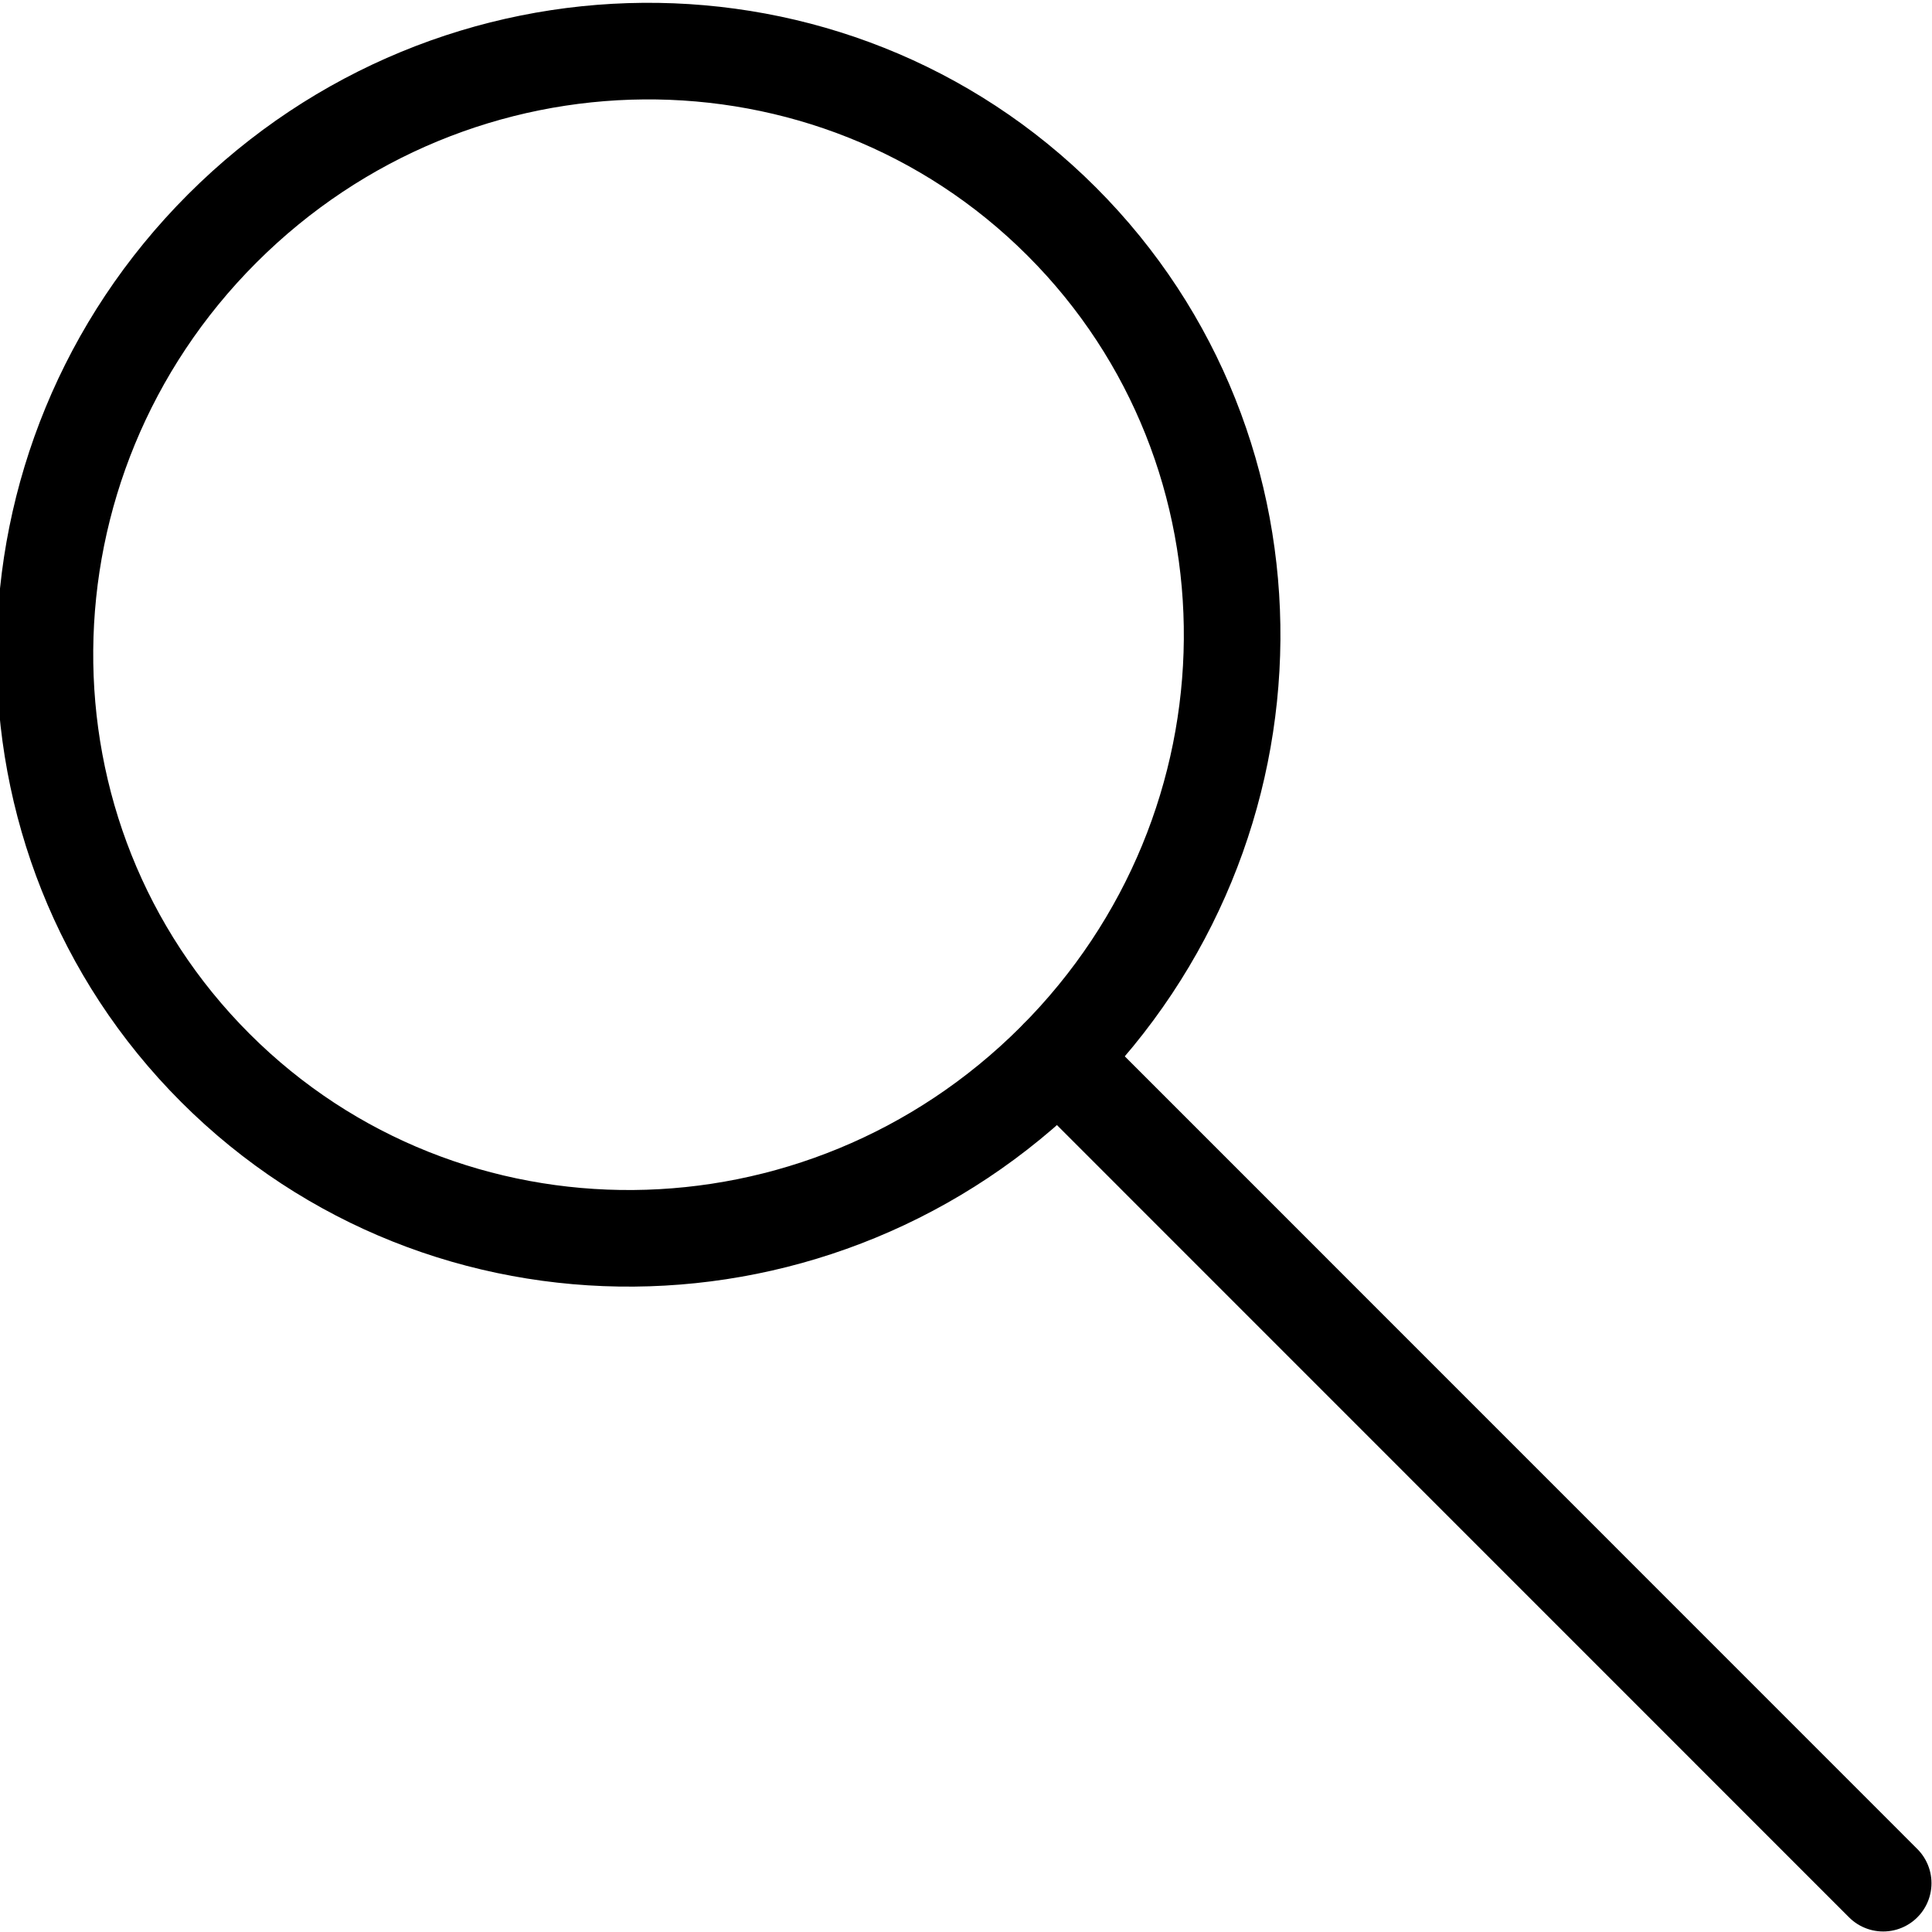
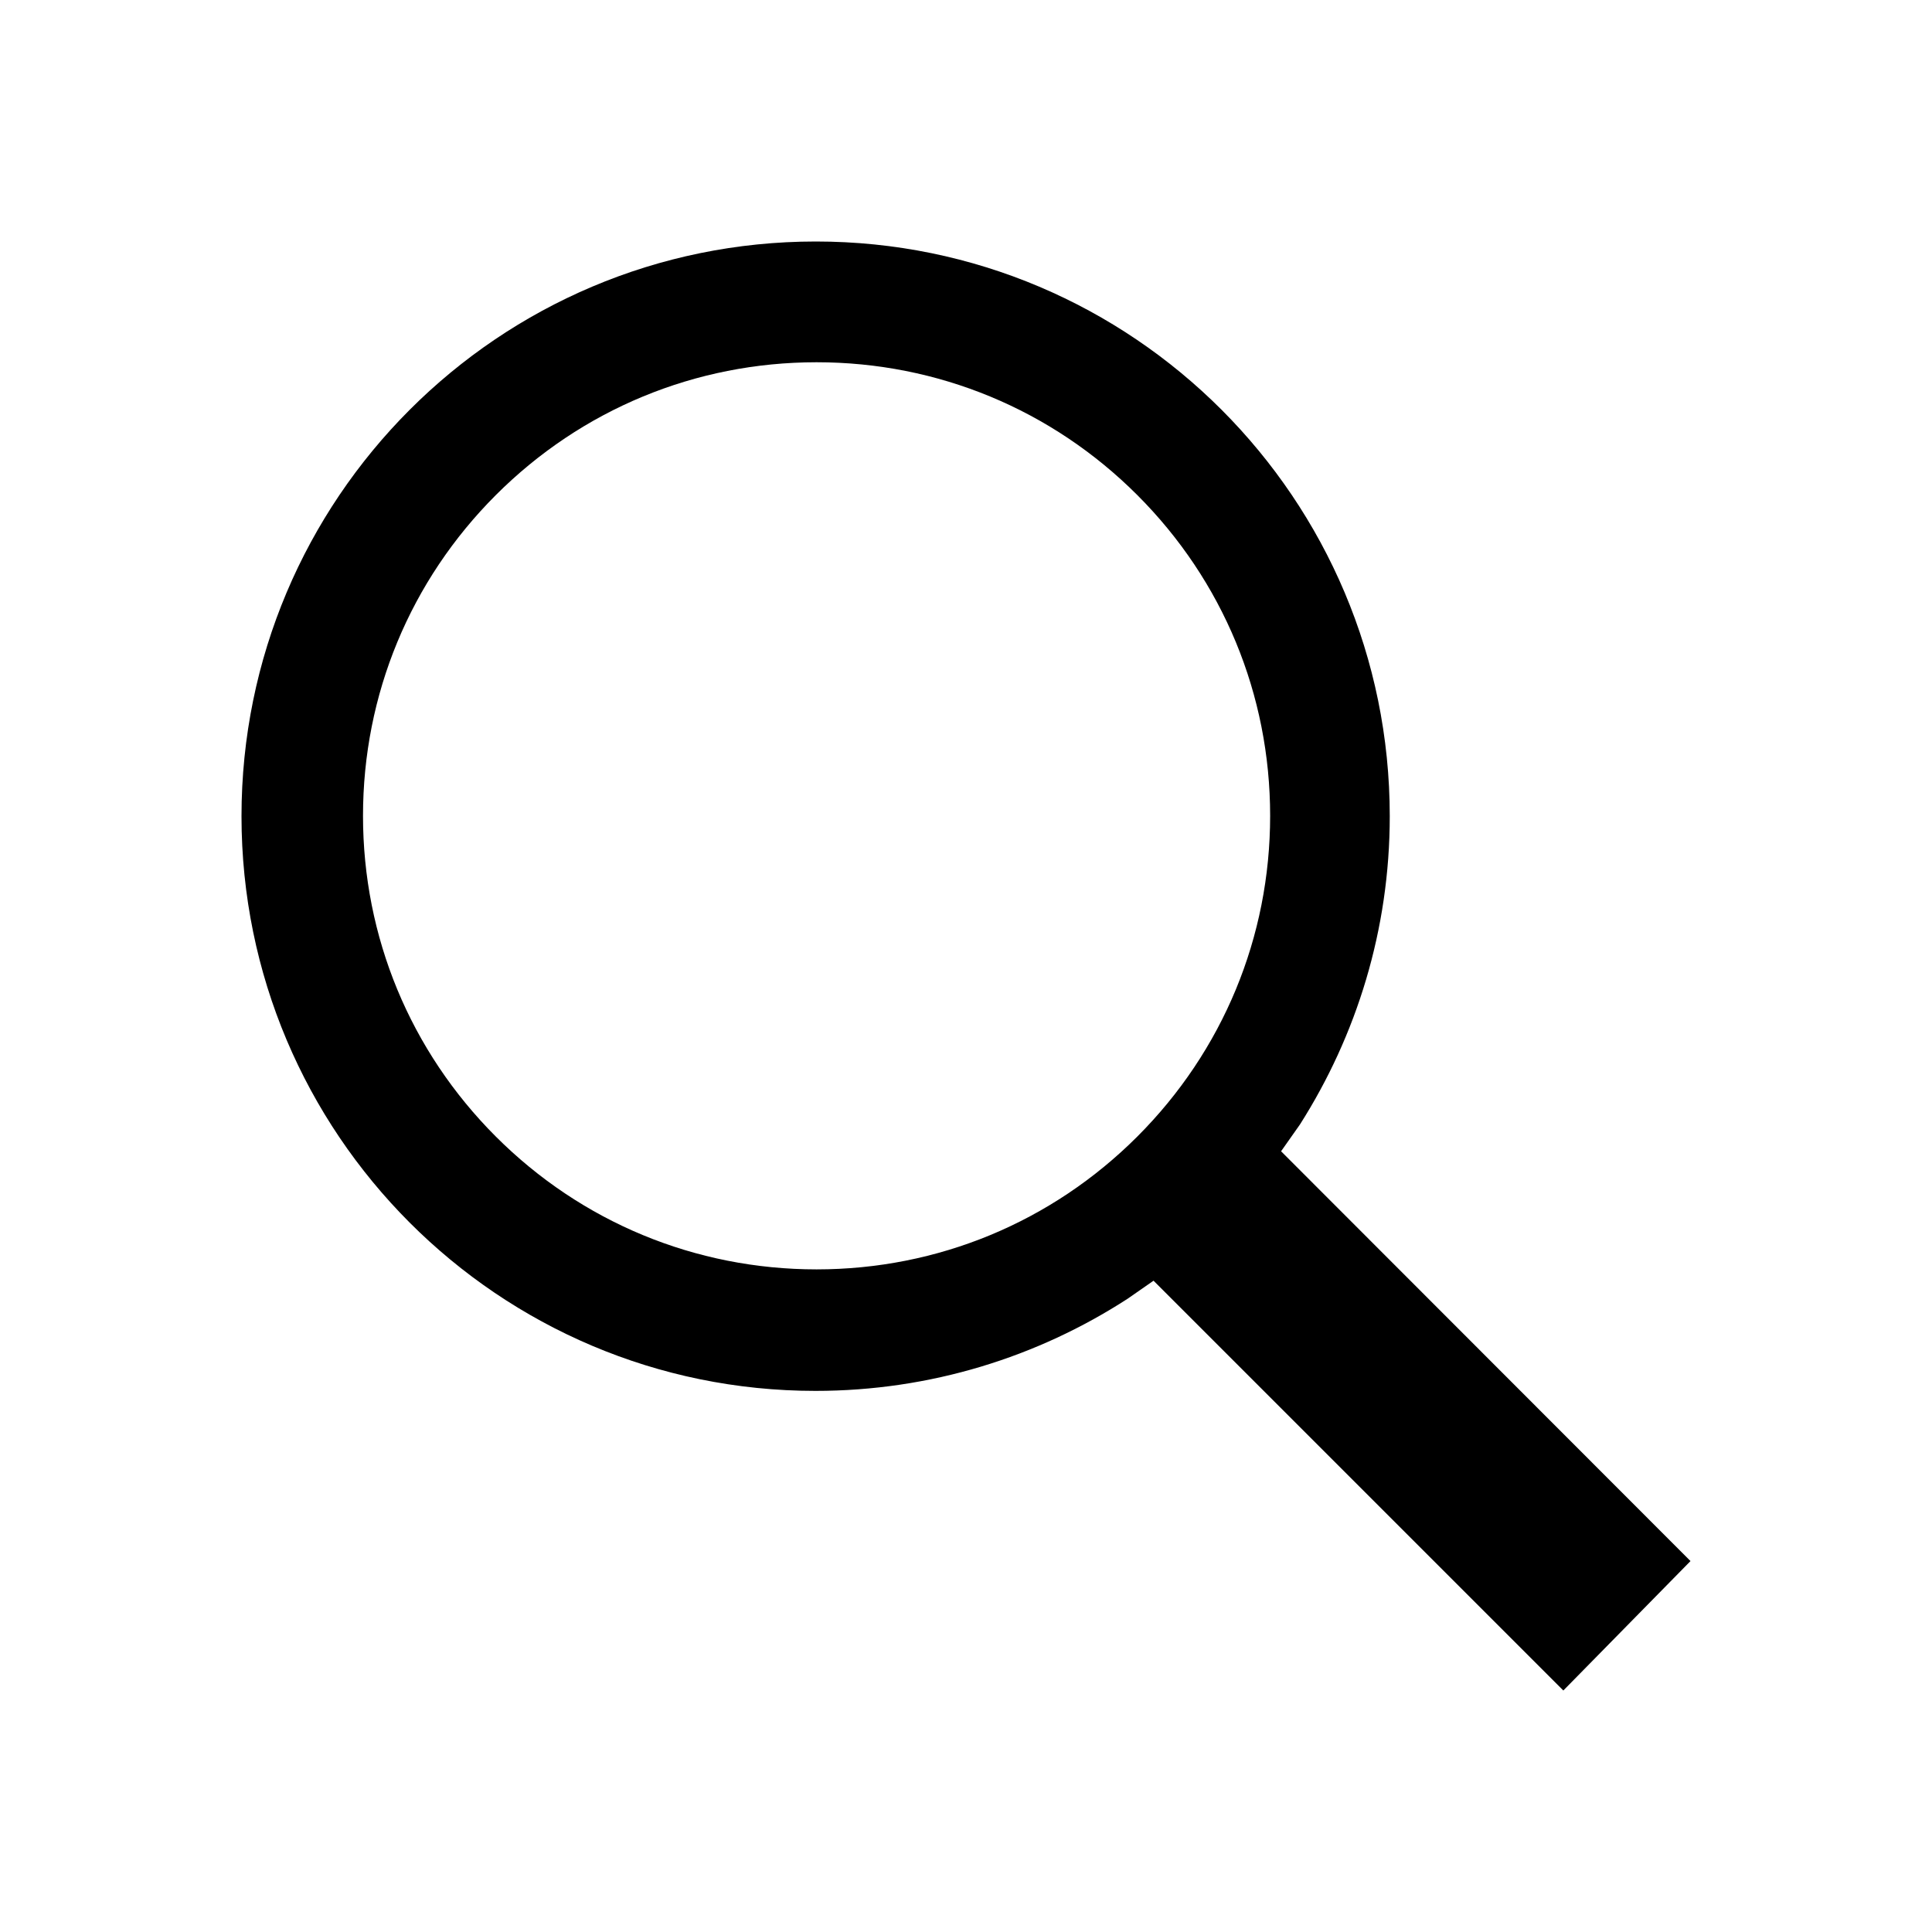
- <svg xmlns="http://www.w3.org/2000/svg" viewBox="0 0 185.208 185.208">
-   <g transform="translate(952.567 -1192.557)">
-     <path d="M-172.905-1050.923c3.398-2.537 2.999-7.828 0-10.827l-36.204-36.205c-3-2.999-7.829-2.999-10.828 0l-58.717 58.615-58.638 58.536c-3.025 18.772-6.13 37.622-9.156 56.394l56.181-9.368c30.373-30.373 44.725-44.671 59.212-59.103 14.486-14.432 28.733-28.625 58.15-58.042z" opacity="1" fill="none" fill-opacity="1" fill-rule="nonzero" stroke="#000" stroke-width="9.26" stroke-linecap="round" stroke-linejoin="round" stroke-miterlimit="6.2" stroke-dasharray="none" stroke-dashoffset="0" stroke-opacity="1" paint-order="normal" class="stroke-000000" />
-     <rect height="67.307" ry="5.082" transform="rotate(135)" width="11.067" x="-601.165" y="865.359" opacity="1" fill="#000" fill-opacity="1" fill-rule="nonzero" stroke="none" stroke-width="9.26" stroke-linecap="round" stroke-linejoin="round" stroke-miterlimit="6.2" stroke-dasharray="none" stroke-dashoffset="0" stroke-opacity="1" paint-order="normal" class="fill-000000" />
-     <path d="m-312.874-925.234-32.299-32.298-1.275 33.122z" fill="#000" stroke="none" stroke-width=".265px" stroke-linecap="butt" stroke-linejoin="miter" stroke-opacity="1" class="fill-000000" />
-     <rect height="67.307" ry="5.082" transform="rotate(135)" width="11.067" x="-467.454" y="865.783" opacity="1" fill="#000" fill-opacity="1" fill-rule="nonzero" stroke="none" stroke-width="9.26" stroke-linecap="round" stroke-linejoin="round" stroke-miterlimit="6.2" stroke-dasharray="none" stroke-dashoffset="0" stroke-opacity="1" paint-order="normal" class="fill-000000" />
-   </g>
-   <g transform="translate(221.447 -535.307)">
-     <ellipse cx="-352.555" cy="-1716.312" rx="5.334" ry="5.342" opacity="1" fill="#000" fill-opacity="1" fill-rule="nonzero" stroke="none" stroke-width="9.26" stroke-linecap="round" stroke-linejoin="round" stroke-miterlimit="4" stroke-dasharray="none" stroke-dashoffset="0" stroke-opacity="1" paint-order="normal" class="fill-000000" />
-     <path d="M-352.555-1698.49v37.859" fill="none" stroke="#000" stroke-width="9.26" stroke-linecap="round" stroke-linejoin="round" stroke-miterlimit="4" stroke-dasharray="none" stroke-opacity="1" class="stroke-000000" />
-     <path d="M-436.722-1743.288a3.806 3.806 0 0 0-3.807 3.822v103.568a3.807 3.807 0 0 0 3.807 3.823h23.24v36.286l71.375-36.286h73.718a3.807 3.807 0 0 0 3.808-3.823v-103.568a3.807 3.807 0 0 0-3.808-3.822z" opacity="1" fill="none" fill-opacity="1" fill-rule="nonzero" stroke="#000" stroke-width="9.26" stroke-linecap="round" stroke-linejoin="round" stroke-miterlimit="6.2" stroke-dasharray="none" stroke-dashoffset="0" stroke-opacity="1" paint-order="normal" class="stroke-000000" />
-   </g>
-   <path d="M-1849.964-304.31h41.123l69.633-108.803h65.031M-1674.177-413.113l-39.659-19.993M-1674.177-413.113l-39.659 19.993M-1674.177-304.31l-39.659-19.993M-1674.177-304.31l-39.659 19.993" transform="translate(800.598 -640.885)" fill="none" stroke="#000" stroke-width="9.26" stroke-linecap="round" stroke-linejoin="round" stroke-miterlimit="4" stroke-dasharray="none" stroke-opacity="1" class="stroke-000000" />
-   <path d="M-1850.01-413.105h41.122l69.633 108.803h65.031" transform="translate(800.598 -640.885)" fill="none" stroke="#000" stroke-width="9.26" stroke-linecap="round" stroke-linejoin="round" stroke-miterlimit="4" stroke-dasharray="none" stroke-opacity="1" class="stroke-000000" />
-   <path d="M-867.121-414.187h104.674a6.063 6.063 0 0 1 6.088 6.065v144.094a6.063 6.063 0 0 1-6.088 6.064h-104.674a6.063 6.063 0 0 1-6.088-6.064v-144.094a6.063 6.063 0 0 1 6.088-6.065z" transform="translate(-152.686 -1062.231)" opacity="1" fill="none" fill-opacity="1" fill-rule="nonzero" stroke="#000" stroke-width="9.26" stroke-linecap="round" stroke-linejoin="round" stroke-miterlimit="6.2" stroke-dasharray="none" stroke-dashoffset="0" stroke-opacity="1" paint-order="normal" class="stroke-000000" />
-   <path d="M-872.764-428.604h116.317M-847.834-394.01v115.87M-814.784-394.01v115.87M-781.734-394.01v115.87M-831.685-433.911h34.16" transform="translate(-152.686 -1062.231)" fill="none" stroke="#000" stroke-width="9.26" stroke-linecap="round" stroke-linejoin="round" stroke-miterlimit="4" stroke-dasharray="none" stroke-opacity="1" class="stroke-000000" />
-   <path d="M-508.094-666.261v50.635c0 1.263-.843 2.28-1.89 2.28h-172.174c-1.047 0-1.89-1.017-1.89-2.28v-50.635" transform="translate(-1598.046 -706.143)" opacity="1" fill="none" fill-opacity="1" fill-rule="nonzero" stroke="#000" stroke-width="9.26" stroke-linecap="round" stroke-linejoin="round" stroke-miterlimit="6.2" stroke-dasharray="none" stroke-dashoffset="0" stroke-opacity="1" paint-order="normal" class="stroke-000000" />
-   <path d="M-155.801-47.138v-150.835M-155.801-197.973l-43.482 44.424M-155.801-197.973l43.481 44.424" transform="matrix(1 0 0 -1 -2038.315 -1543.921)" fill="none" stroke="#000" stroke-width="9.26" stroke-linecap="round" stroke-linejoin="round" stroke-miterlimit="4" stroke-dasharray="none" stroke-opacity="1" class="stroke-000000" />
-   <path d="M-190.138-620.904v-175.781M-154.995-620.804h-70.287M-154.995-796.785h-70.286" transform="translate(-1608.223 -699.374)" fill="none" stroke="#000" stroke-width="9.26" stroke-linecap="round" stroke-linejoin="round" stroke-miterlimit="4" stroke-dasharray="none" stroke-opacity="1" class="stroke-000000" />
-   <path d="M-1004.936-1676.12h175.823M-1004.936-1735.305h175.823M-1004.936-1616.934h175.823" transform="translate(394.573 -528.726)" fill="none" stroke="#000" stroke-width="9.26" stroke-linecap="round" stroke-linejoin="round" stroke-miterlimit="4" stroke-dasharray="none" stroke-opacity="1" class="stroke-000000" />
-   <g stroke-width=".7">
-     <path d="M-127.05-111.185v84.94h-97.204v-120.686 0h59.76" transform="matrix(1.40223 0 0 1.45557 910.18 -1653.36)" opacity="1" fill="none" fill-opacity="1" fill-rule="nonzero" stroke="#000" stroke-width="6.482" stroke-linecap="round" stroke-linejoin="round" stroke-miterlimit="6.2" stroke-dasharray="none" stroke-dashoffset="0" stroke-opacity="1" paint-order="normal" class="stroke-000000" />
-     <path d="M-128.344-109.95h-36.15c-.717 0-1.294-.55-1.294-1.235v-34.51c0-.685.577-1.236 1.294-1.236l37.444 35.746c0 .684-.577 1.235-1.294 1.235z" transform="matrix(1.40223 0 0 1.45557 910.18 -1653.36)" opacity="1" fill="none" fill-opacity="1" fill-rule="nonzero" stroke="#000" stroke-width="6.482" stroke-linecap="round" stroke-linejoin="round" stroke-miterlimit="4" stroke-dasharray="none" stroke-dashoffset="0" stroke-opacity="1" paint-order="normal" class="stroke-000000" />
-   </g>
-   <g stroke-width=".715">
-     <g stroke-width=".872">
-       <path d="M1064.034-145.824v108.35h-118.37v-153.947 0h72.773" transform="matrix(1.15126 0 0 1.14297 -1679.299 -1277.358)" opacity="1" fill="none" fill-opacity="1" fill-rule="nonzero" stroke="#000" stroke-width="8.073" stroke-linecap="round" stroke-linejoin="round" stroke-miterlimit="6.2" stroke-dasharray="none" stroke-dashoffset="0" stroke-opacity="1" paint-order="normal" class="stroke-000000" />
-       <path d="M1062.458-144.248h-44.021a1.572 1.572 0 0 1-1.576-1.576v-44.021c0-.873.703-1.576 1.576-1.576l45.597 45.597c0 .873-.703 1.576-1.576 1.576z" transform="matrix(1.15126 0 0 1.14297 -1679.299 -1277.358)" opacity="1" fill="none" fill-opacity="1" fill-rule="nonzero" stroke="#000" stroke-width="8.073" stroke-linecap="round" stroke-linejoin="round" stroke-miterlimit="4" stroke-dasharray="none" stroke-dashoffset="0" stroke-opacity="1" paint-order="normal" class="stroke-000000" />
-     </g>
-     <path d="M-203.727-65.836h56.15M-203.727-86.588h56.15M-203.727-45.084h56.15" transform="matrix(1.40338 0 0 1.39531 -274.77 -1289.345)" fill="none" stroke="#000" stroke-width="6.618" stroke-linecap="round" stroke-linejoin="round" stroke-miterlimit="4" stroke-dasharray="none" stroke-opacity="1" class="stroke-000000" />
-   </g>
-   <path d="M-1479.304-1348.614h131.96l43.988 43.987v131.961h-175.948v-175.948z" transform="translate(848.772 -518.755)" opacity="1" fill="none" fill-opacity="1" fill-rule="nonzero" stroke="#000" stroke-width="9.26" stroke-linecap="butt" stroke-linejoin="round" stroke-miterlimit="4" stroke-dasharray="none" stroke-dashoffset="0" stroke-opacity="1" paint-order="normal" class="stroke-000000" />
-   <path d="M-1427.669-1348.614h72.677v47.425h-72.677z" transform="translate(848.772 -518.755)" opacity="1" fill="none" fill-opacity="1" fill-rule="nonzero" stroke="#000" stroke-width="9.26" stroke-linecap="butt" stroke-linejoin="round" stroke-miterlimit="4" stroke-dasharray="none" stroke-dashoffset="0" stroke-opacity="1" paint-order="normal" class="stroke-000000" />
-   <path d="M-1377.394-1332.878v15.496" transform="translate(848.772 -518.755)" fill="none" stroke="#000" stroke-width="9.26" stroke-linecap="round" stroke-linejoin="round" stroke-miterlimit="4" stroke-dasharray="none" stroke-opacity="1" class="stroke-000000" />
-   <g stroke-width=".868">
-     <path d="M-3414.003 67.181h98.601v61.57h-98.601z" transform="matrix(1.15223 0 0 1.15223 3334.345 -1839.771)" opacity="1" fill="none" fill-opacity="1" fill-rule="nonzero" stroke="#000" stroke-width="8.037" stroke-linecap="butt" stroke-linejoin="round" stroke-miterlimit="4" stroke-dasharray="none" stroke-dashoffset="0" stroke-opacity="1" paint-order="normal" class="stroke-000000" />
-     <g stroke-width=".868">
-       <path d="M-3332.235 86.816h-64.935M-3332.235 109.116h-64.935" transform="matrix(1.15223 0 0 1.15223 3334.345 -1839.771)" fill="none" stroke="#000" stroke-width="8.037" stroke-linecap="round" stroke-linejoin="round" stroke-miterlimit="4" stroke-dasharray="none" stroke-opacity="1" class="stroke-000000" />
-     </g>
-   </g>
-   <path d="M-270.94-413.34v22.494m-104.458 0v-62.72h64.22" transform="translate(1470.528 -1839.253)" opacity="1" fill="none" fill-opacity="1" fill-rule="nonzero" stroke="#000" stroke-width="9.26" stroke-linecap="butt" stroke-linejoin="round" stroke-miterlimit="6.2" stroke-dasharray="none" stroke-dashoffset="0" stroke-opacity="1" paint-order="normal" class="stroke-000000" />
-   <path d="M-272.332-411.949h-38.847c-.77 0-1.39-.62-1.39-1.39v-38.837c0-.77.62-1.39 1.39-1.39l40.238 40.227c0 .77-.62 1.39-1.39 1.39z" transform="translate(1470.528 -1839.253)" opacity="1" fill="none" fill-opacity="1" fill-rule="nonzero" stroke="#000" stroke-width="9.26" stroke-linecap="round" stroke-linejoin="round" stroke-miterlimit="4" stroke-dasharray="none" stroke-dashoffset="0" stroke-opacity="1" paint-order="normal" class="stroke-000000" />
-   <path d="M-263.93-373.522h12.753" transform="translate(1470.528 -1839.253)" fill="none" stroke="#000" stroke-width="9.26" stroke-linecap="round" stroke-linejoin="round" stroke-miterlimit="4" stroke-dasharray="none" stroke-opacity="1" class="stroke-000000" />
-   <path d="M-374.822-325.246h-36.322v-64.504h175.948v64.504h-33.492" transform="translate(1470.528 -1839.253)" opacity="1" fill="none" fill-opacity="1" fill-rule="nonzero" stroke="#000" stroke-width="9.26" stroke-linecap="butt" stroke-linejoin="round" stroke-miterlimit="4" stroke-dasharray="none" stroke-dashoffset="0" stroke-opacity="1" paint-order="normal" class="stroke-000000" />
-   <path d="M-181.739-68.86h60.34M-181.739-50.007h60.34" transform="translate(1298.927 -2087.982)" fill="none" stroke="#000" stroke-width="9.26" stroke-linecap="round" stroke-linejoin="round" stroke-miterlimit="4" stroke-dasharray="none" stroke-opacity="1" class="stroke-000000" />
-   <path d="M-204.636-89.977h106.135v61.087h-106.135z" transform="translate(1298.927 -2087.982)" opacity="1" fill="none" fill-opacity="1" fill-rule="nonzero" stroke="#000" stroke-width="9.26" stroke-linecap="butt" stroke-linejoin="round" stroke-miterlimit="4" stroke-dasharray="none" stroke-dashoffset="0" stroke-opacity="1" paint-order="normal" class="stroke-000000" />
-   <path d="m-1479.199 143.768 175.855-175.855M-1479.199-32.087l175.855 175.855" transform="translate(-407.09 -705.006)" fill="none" stroke="#000" stroke-width="9.26" stroke-linecap="round" stroke-linejoin="round" stroke-miterlimit="4" stroke-dasharray="none" stroke-opacity="1" class="stroke-000000" />
-   <g transform="translate(1919.47 1432.35)">
-     <ellipse cx="-344.666" cy="-2283.139" rx="57.372" ry="56.435" transform="rotate(-45.005)" opacity="1" fill="none" fill-opacity="1" fill-rule="nonzero" stroke="#000" stroke-width="9.26" stroke-linecap="round" stroke-linejoin="round" stroke-miterlimit="4" stroke-dasharray="none" stroke-dashoffset="0" stroke-opacity="1" paint-order="normal" class="stroke-000000" />
-     <path d="m-1738.941-1251.822-79.106-79.12" fill="none" stroke="#000" stroke-width="9.26" stroke-linecap="round" stroke-linejoin="round" stroke-miterlimit="4" stroke-dasharray="none" stroke-opacity="1" class="stroke-000000" />
-   </g>
-   <path d="M-925.982-1197.013h-35.149v-18.315 0h35.149z" transform="translate(1230.336 -652.04)" opacity="1" fill="none" fill-opacity="1" fill-rule="nonzero" stroke="#000" stroke-width="9.26" stroke-linecap="round" stroke-linejoin="round" stroke-miterlimit="6.2" stroke-dasharray="none" stroke-dashoffset="0" stroke-opacity="1" paint-order="normal" class="stroke-000000" />
-   <path d="M-80.133-22.106h-142.87v-157.632 0h142.87z" transform="translate(438.348 -1669.315)" opacity="1" fill="none" fill-opacity="1" fill-rule="nonzero" stroke="#000" stroke-width="9.26" stroke-linecap="round" stroke-linejoin="round" stroke-miterlimit="6.2" stroke-dasharray="none" stroke-dashoffset="0" stroke-opacity="1" paint-order="normal" class="stroke-000000" />
-   <path d="M-106.552-167.136h-90.033v-6.89 0h90.033z" transform="translate(438.348 -1669.315)" opacity="1" fill="none" fill-opacity="1" fill-rule="nonzero" stroke="#000" stroke-width="9.26" stroke-linecap="round" stroke-linejoin="round" stroke-miterlimit="6.2" stroke-dasharray="none" stroke-dashoffset="0" stroke-opacity="1" paint-order="normal" class="stroke-000000" />
-   <g stroke-width=".859">
-     <path d="M-3788.422-212.559h68.377M-3788.422-237.183h68.377M-3788.422-187.934h68.377M-3788.991-163.31h68.377" transform="matrix(1.16492 0 0 1.16273 4660.502 -1532.594)" fill="none" stroke="#000" stroke-width="7.957" stroke-linecap="round" stroke-linejoin="round" stroke-miterlimit="4" stroke-dasharray="none" stroke-opacity="1" class="stroke-000000" />
-   </g>
-   <g transform="translate(-1540.737 -705.196)">
-     <ellipse cx="704.225" cy="-258.695" rx="23.977" ry="23.822" transform="matrix(.5075 -.86165 .8703 .49253 0 0)" opacity="1" fill="none" fill-opacity="1" fill-rule="nonzero" stroke="#000" stroke-width="9.261" stroke-linecap="round" stroke-linejoin="round" stroke-miterlimit="4" stroke-dasharray="none" stroke-dashoffset="0" stroke-opacity="1" paint-order="normal" class="stroke-000000" />
-     <path d="m185.263-702.973-32.843-18.586" fill="none" stroke="#000" stroke-width="9.26" stroke-linecap="round" stroke-linejoin="round" stroke-miterlimit="4" stroke-dasharray="none" stroke-opacity="1" class="stroke-000000" />
-     <ellipse cx="-519.544" cy="454.936" rx="23.977" ry="23.822" transform="matrix(.5075 .86165 .8703 -.49253 0 0)" opacity="1" fill="none" fill-opacity="1" fill-rule="nonzero" stroke="#000" stroke-width="9.261" stroke-linecap="round" stroke-linejoin="round" stroke-miterlimit="4" stroke-dasharray="none" stroke-dashoffset="0" stroke-opacity="1" paint-order="normal" class="stroke-000000" />
-     <path d="m185.263-702.973-32.843 18.587M185.27-702.97l98.805-29.777M185.27-702.97l98.805 29.778" fill="none" stroke="#000" stroke-width="9.26" stroke-linecap="round" stroke-linejoin="round" stroke-miterlimit="4" stroke-dasharray="none" stroke-opacity="1" class="stroke-000000" />
-   </g>
-   <g transform="matrix(1.5227 0 0 1.52124 316.385 -1420.395)" stroke-width=".657">
-     <path d="M-5468.298 2139.315v-72.696M-5468.298 2503.45v-246.957" transform="matrix(.26458 0 0 .26458 -244.173 -97.607)" fill="none" stroke="#000" stroke-width="22.997" stroke-linecap="round" stroke-linejoin="round" stroke-miterlimit="4" stroke-dasharray="none" stroke-opacity="1" class="stroke-000000" />
-     <circle cx="-1690.993" cy="483.921" r="15.502" opacity="1" fill="none" fill-opacity="1" fill-rule="nonzero" stroke="#000" stroke-width="6.085" stroke-linecap="round" stroke-linejoin="bevel" stroke-miterlimit="4" stroke-dasharray="none" stroke-dashoffset="0" stroke-opacity="1" paint-order="normal" class="stroke-000000" />
-   </g>
-   <g transform="matrix(1.5227 0 0 1.52124 318.893 -1420.395)" stroke-width=".657">
-     <path d="M-5314.755 2305.239v-238.62M-5314.755 2503.45v-81.033" transform="matrix(.26458 0 0 .26458 -244.173 -97.607)" fill="none" stroke="#000" stroke-width="22.997" stroke-linecap="round" stroke-linejoin="round" stroke-miterlimit="4" stroke-dasharray="none" stroke-opacity="1" class="stroke-000000" />
-     <circle cx="-1650.368" cy="527.822" r="15.502" opacity="1" fill="none" fill-opacity="1" fill-rule="nonzero" stroke="#000" stroke-width="6.085" stroke-linecap="round" stroke-linejoin="bevel" stroke-miterlimit="4" stroke-dasharray="none" stroke-dashoffset="0" stroke-opacity="1" paint-order="normal" class="stroke-000000" />
-   </g>
-   <g transform="matrix(1.5227 0 0 1.52124 274.192 -1418.768)" stroke-width=".657">
-     <path d="M-5044.034 2186.723v-124.144M-5044.034 2499.41V2303.9" transform="matrix(.26458 0 0 .26458 -244.173 -97.607)" fill="none" stroke="#000" stroke-width="22.997" stroke-linecap="round" stroke-linejoin="round" stroke-miterlimit="4" stroke-dasharray="none" stroke-opacity="1" class="stroke-000000" />
-     <circle cx="-1578.74" cy="496.465" r="15.502" opacity="1" fill="none" fill-opacity="1" fill-rule="nonzero" stroke="#000" stroke-width="6.085" stroke-linecap="round" stroke-linejoin="bevel" stroke-miterlimit="4" stroke-dasharray="none" stroke-dashoffset="0" stroke-opacity="1" paint-order="normal" class="stroke-000000" />
-   </g>
-   <path d="M-778.358-567.746h116.03v175.953h-116.03z" transform="translate(-1393.227 -1286.541)" opacity="1" fill="none" fill-opacity="1" fill-rule="nonzero" stroke="#000" stroke-width="9.26" stroke-linecap="round" stroke-linejoin="round" stroke-miterlimit="6.2" stroke-dasharray="none" stroke-dashoffset="0" stroke-opacity="1" paint-order="normal" class="stroke-000000" />
-   <path d="M-602.476-479.768h-132.042M-734.518-479.768l38.889 38.052M-734.518-479.768l38.889-38.05" transform="translate(-1393.227 -1286.541)" fill="none" stroke="#000" stroke-width="9.26" stroke-linecap="round" stroke-linejoin="round" stroke-miterlimit="4" stroke-dasharray="none" stroke-opacity="1" class="stroke-000000" />
-   <path d="M-239.542-198.059h116.03v175.953h-116.03z" transform="translate(-1686.443 -1652.104)" opacity="1" fill="none" fill-opacity="1" fill-rule="nonzero" stroke="#000" stroke-width="9.26" stroke-linecap="round" stroke-linejoin="round" stroke-miterlimit="6.2" stroke-dasharray="none" stroke-dashoffset="0" stroke-opacity="1" paint-order="normal" class="stroke-000000" />
-   <path d="M-195.703-110.08H-63.66M-63.66-110.08l-38.89 38.05M-63.66-110.08l-38.89-38.051" transform="translate(-1686.443 -1652.104)" fill="none" stroke="#000" stroke-width="9.26" stroke-linecap="round" stroke-linejoin="round" stroke-miterlimit="4" stroke-dasharray="none" stroke-opacity="1" class="stroke-000000" />
-   <path d="M-822.946-666.604v50.635c0 1.263-.843 2.28-1.89 2.28H-997.01c-1.047 0-1.89-1.017-1.89-2.28v-50.635" transform="translate(-1649.078 -705.8)" opacity="1" fill="none" fill-opacity="1" fill-rule="nonzero" stroke="#000" stroke-width="9.26" stroke-linecap="round" stroke-linejoin="round" stroke-miterlimit="6.2" stroke-dasharray="none" stroke-dashoffset="0" stroke-opacity="1" paint-order="normal" class="stroke-000000" />
-   <path d="M-155.801-47.138v-150.835M-155.801-197.973l-43.482 44.424M-155.801-197.973l43.481 44.424" transform="translate(-2404.2 -1298.81)" fill="none" stroke="#000" stroke-width="9.26" stroke-linecap="round" stroke-linejoin="round" stroke-miterlimit="4" stroke-dasharray="none" stroke-opacity="1" class="stroke-000000" />
-   <path d="M292.199-1203.883H467.98" transform="translate(244.173 202.685)" fill="none" stroke="#000" stroke-width="9.26" stroke-linecap="round" stroke-linejoin="round" stroke-miterlimit="4" stroke-dasharray="none" stroke-opacity="1" class="stroke-000000" />
-   <path d="M-239.46-110.08h175.783M-151.568-197.971V-22.19" transform="translate(396.573 -910.682)" fill="none" stroke="#000" stroke-width="9.26" stroke-linecap="round" stroke-linejoin="round" stroke-miterlimit="4" stroke-dasharray="none" stroke-opacity="1" class="stroke-000000" />
-   <g transform="translate(-156.902 -990.181)">
-     <ellipse cx="-840.6" cy="-2602.197" rx="57.372" ry="56.435" transform="rotate(-45.005)" opacity="1" fill="none" fill-opacity="1" fill-rule="nonzero" stroke="#000" stroke-width="9.26" stroke-linecap="round" stroke-linejoin="round" stroke-miterlimit="4" stroke-dasharray="none" stroke-dashoffset="0" stroke-opacity="1" paint-order="normal" class="stroke-000000" />
-     <path d="m-2315.174-1126.74-79.106-79.12M-2472.248-1245.753h76.1M-2434.198-1283.803v76.1" fill="none" stroke="#000" stroke-width="9.26" stroke-linecap="round" stroke-linejoin="round" stroke-miterlimit="4" stroke-dasharray="none" stroke-opacity="1" class="stroke-000000" />
-   </g>
-   <g transform="translate(307.534 -899.31)">
-     <ellipse cx="-566.176" cy="-2456.273" rx="57.372" ry="56.435" transform="rotate(-45.005)" opacity="1" fill="none" fill-opacity="1" fill-rule="nonzero" stroke="#000" stroke-width="9.26" stroke-linecap="round" stroke-linejoin="round" stroke-miterlimit="4" stroke-dasharray="none" stroke-dashoffset="0" stroke-opacity="1" paint-order="normal" class="stroke-000000" />
-     <path d="m-2017.97-1217.612-79.106-79.12M-2175.044-1336.625h76.099" fill="none" stroke="#000" stroke-width="9.26" stroke-linecap="round" stroke-linejoin="round" stroke-miterlimit="4" stroke-dasharray="none" stroke-opacity="1" class="stroke-000000" />
-   </g>
-   <g transform="translate(236.723 -619.44)">
-     <text style="line-height:3.35" x="-2507.133" xml:space="preserve" y="-1592.797" font-style="normal" font-weight="400" font-size="64.968px" font-family="sans-serif" letter-spacing="0" word-spacing="0" fill="#000" fill-opacity="1" stroke="none" stroke-width=".265" class="fill-000000" />
-     <ellipse cx="-598.089" cy="-2883.944" rx="57.372" ry="56.435" transform="rotate(-45.005)" opacity="1" fill="none" fill-opacity="1" fill-rule="nonzero" stroke="#000" stroke-width="9.26" stroke-linecap="round" stroke-linejoin="round" stroke-miterlimit="4" stroke-dasharray="none" stroke-dashoffset="0" stroke-opacity="1" paint-order="normal" class="stroke-000000" />
-     <path d="m-2342.916-1497.48-79.105-79.121" fill="none" stroke="#000" stroke-width="9.26" stroke-linecap="round" stroke-linejoin="round" stroke-miterlimit="4" stroke-dasharray="none" stroke-opacity="1" class="stroke-000000" />
-   </g>
-   <path d="M228.714-496.777h153.947v153.947H228.714z" transform="translate(-2876.688 -218.362)" opacity="1" fill="none" fill-opacity="1" fill-rule="nonzero" stroke="#000" stroke-width="9.26" stroke-linecap="round" stroke-linejoin="round" stroke-miterlimit="6.2" stroke-dasharray="none" stroke-dashoffset="0" stroke-opacity="1" paint-order="normal" class="stroke-000000" />
-   <path d="M250.714-496.777v-22 0h153.948v153.947H382.66" transform="translate(-2876.688 -218.362)" opacity="1" fill="none" fill-opacity="1" fill-rule="nonzero" stroke="#000" stroke-width="9.26" stroke-linecap="round" stroke-linejoin="round" stroke-miterlimit="6.2" stroke-dasharray="none" stroke-dashoffset="0" stroke-opacity="1" paint-order="normal" class="stroke-000000" />
-   <path d="M392.743-12.28h-71.21c-61.035 0-61.035-93.207 5.201-93.207H452.286M452.285-105.487l-38.889 38.051M452.285-105.487l-38.889-38.051" transform="translate(-68.211 -1330.237)" fill="none" stroke="#000" stroke-width="9.26" stroke-linecap="round" stroke-linejoin="round" stroke-miterlimit="4" stroke-dasharray="none" stroke-opacity="1" class="stroke-000000" />
-   <path d="M-460.409-314.904h71.21c61.035 0 61.035-93.208-5.202-93.208h-125.551M-519.952-408.112l38.89 38.051M-519.952-408.112l38.89-38.05" transform="translate(300.927 -1027.612)" fill="none" stroke="#000" stroke-width="9.26" stroke-linecap="round" stroke-linejoin="round" stroke-miterlimit="4" stroke-dasharray="none" stroke-opacity="1" class="stroke-000000" />
-   <path d="M184.027-110.906 88.823-22.978M184.027-110.906l-95.204-87.929" transform="translate(-1564.477 -874.12)" fill="none" stroke="#000" stroke-width="9.26" stroke-linecap="round" stroke-linejoin="round" stroke-miterlimit="4" stroke-dasharray="none" stroke-opacity="1" class="stroke-000000" />
-   <path d="m-179.326-367.222 95.203 87.928M-179.326-367.222l95.203-87.929" transform="translate(-2428.276 -633.976)" fill="none" stroke="#000" stroke-width="9.26" stroke-linecap="round" stroke-linejoin="round" stroke-miterlimit="4" stroke-dasharray="none" stroke-opacity="1" class="stroke-000000" />
-   <g stroke-width=".975">
-     <path d="m-158.467 96.672 38.89 38.05M-158.467 96.672l38.89-38.052" transform="matrix(1.02602 0 0 1.02564 -58.754 -1147.647)" fill="none" stroke="#000" stroke-width="9.027" stroke-linecap="round" stroke-linejoin="round" stroke-miterlimit="4" stroke-dasharray="none" stroke-opacity="1" class="stroke-000000" />
-   </g>
-   <path d="M-629.803-110.386c0 27.68 16.681 52.636 42.264 63.229 25.583 10.593 55.03 4.738 74.611-14.836 19.58-19.573 25.438-49.01 14.841-74.583-10.597-25.574-35.13-42.246-62.82-42.246l-68.843.003" transform="translate(408.411 -869.673)" fill="none" stroke="#000" stroke-width="9.26" stroke-linecap="butt" stroke-linejoin="miter" stroke-miterlimit="4" stroke-dasharray="none" stroke-opacity="1" class="stroke-000000" />
-   <path d="M-1514.972-863.954h-175.95l90.042-75.866zm-106.819 100.073h-46.532v-100.073h129.179v100.073h-46.533m-36.114-.118v-48.059 0h36.115v48.06" transform="translate(244.173 202.685)" opacity="1" fill="none" fill-opacity="1" fill-rule="nonzero" stroke="#000" stroke-width="9.26" stroke-linecap="round" stroke-linejoin="round" stroke-miterlimit="4" stroke-dasharray="none" stroke-dashoffset="0" stroke-opacity="1" paint-order="normal" class="stroke-000000" />
-   <g stroke-width=".975">
-     <path d="m-158.467 96.672 38.89 38.05M-158.467 96.672l38.89-38.052" transform="matrix(-1.02602 0 0 1.02564 -683.137 -1181.514)" fill="none" stroke="#000" stroke-width="9.027" stroke-linecap="round" stroke-linejoin="round" stroke-miterlimit="4" stroke-dasharray="none" stroke-opacity="1" class="stroke-000000" />
-   </g>
-   <path d="M-740.528-110.386c0 27.68-16.68 52.636-42.263 63.229-25.584 10.593-55.03 4.738-74.611-14.836-19.58-19.573-25.438-49.01-14.841-74.583 10.596-25.574 35.13-42.246 62.82-42.246l68.842.003" transform="translate(220.028 -903.54)" fill="none" stroke="#000" stroke-width="9.26" stroke-linecap="butt" stroke-linejoin="miter" stroke-miterlimit="4" stroke-dasharray="none" stroke-opacity="1" class="stroke-000000" />
-   <g transform="translate(3.226 -934.832)">
-     <circle cx="-690.901" cy="-1105.169" r="87.974" transform="rotate(45)" opacity="1" fill="none" fill-opacity="1" fill-rule="nonzero" stroke="#000" stroke-width="9.26" stroke-linecap="round" stroke-linejoin="round" stroke-miterlimit="4" stroke-dasharray="none" stroke-dashoffset="0" stroke-opacity="1" paint-order="normal" class="stroke-000000" />
-     <circle cx="-690.901" cy="-1105.169" r="59.536" transform="rotate(45)" opacity="1" fill="none" fill-opacity="1" fill-rule="nonzero" stroke="#000" stroke-width="9.26" stroke-linecap="round" stroke-linejoin="round" stroke-miterlimit="4" stroke-dasharray="none" stroke-dashoffset="0" stroke-opacity="1" paint-order="normal" class="stroke-000000" />
-     <path d="m335.03-1227.915 20.05 20.05M230.783-1332.162l20.05 20.05M250.833-1227.915l-20.05 20.05M355.08-1332.162l-20.05 20.05" fill="none" stroke="#000" stroke-width="9.26" stroke-linecap="round" stroke-linejoin="round" stroke-miterlimit="4" stroke-dasharray="none" stroke-opacity="1" class="stroke-000000" />
-   </g>
-   <g transform="translate(-47.294 -955.833)">
-     <ellipse cx="452.398" cy="693.554" rx="31.199" ry="31.635" transform="rotate(-90.006) skewX(-.011)" opacity="1" fill="none" fill-opacity="1" fill-rule="nonzero" stroke="#000" stroke-width="9.26" stroke-linecap="round" stroke-linejoin="round" stroke-miterlimit="4" stroke-dasharray="none" stroke-dashoffset="0" stroke-opacity="1" paint-order="normal" class="stroke-000000" />
-     <path d="m837.762-452.34-112.587-.006M781.102-426.26l.006-26.059M799.03-430.775l.006-21.572M816.957-426.283l.006-26.058" fill="none" stroke="#000" stroke-width="9.26" stroke-linecap="round" stroke-linejoin="round" stroke-miterlimit="4" stroke-dasharray="none" stroke-opacity="1" class="stroke-000000" />
-   </g>
-   <path d="m-112.512-183.042 38.32 95.425 102.595 6.956-78.912 65.932 25.087 99.723-87.09-54.676-87.09 54.676 25.088-99.723-78.913-65.932 102.595-6.956z" transform="matrix(.62427 0 0 .62366 1139.519 -970.624)" opacity="1" fill="none" fill-opacity="1" fill-rule="nonzero" stroke="#000" stroke-width="14.841" stroke-linecap="round" stroke-linejoin="round" stroke-miterlimit="4" stroke-dasharray="none" stroke-dashoffset="0" stroke-opacity="1" paint-order="normal" class="stroke-000000" />
-   <g transform="translate(242.764 -1331.016)">
-     <ellipse cx="518.3" cy="619.601" rx="23.977" ry="23.822" transform="matrix(.5075 -.86165 .8703 .49253 0 0)" opacity="1" fill="none" fill-opacity="1" fill-rule="nonzero" stroke="#000" stroke-width="9.261" stroke-linecap="round" stroke-linejoin="round" stroke-miterlimit="4" stroke-dasharray="none" stroke-dashoffset="0" stroke-opacity="1" paint-order="normal" class="stroke-000000" />
-     <ellipse cx="406.422" cy="684.842" rx="23.977" ry="23.822" transform="matrix(.5075 -.86165 .8703 .49253 0 0)" opacity="1" fill="none" fill-opacity="1" fill-rule="nonzero" stroke="#000" stroke-width="9.261" stroke-linecap="round" stroke-linejoin="round" stroke-miterlimit="4" stroke-dasharray="none" stroke-dashoffset="0" stroke-opacity="1" paint-order="normal" class="stroke-000000" />
-     <ellipse cx="525.334" cy="762.389" rx="23.977" ry="23.822" transform="matrix(.5075 -.86165 .8703 .49253 0 0)" opacity="1" fill="none" fill-opacity="1" fill-rule="nonzero" stroke="#000" stroke-width="9.261" stroke-linecap="round" stroke-linejoin="round" stroke-miterlimit="4" stroke-dasharray="none" stroke-dashoffset="0" stroke-opacity="1" paint-order="normal" class="stroke-000000" />
-     <path d="m827.84-128.567 76.632 38.525M823.824-23.72l84.74-42.6" fill="none" stroke="#000" stroke-width="9.26" stroke-linecap="round" stroke-linejoin="round" stroke-miterlimit="4" stroke-dasharray="none" stroke-opacity="1" class="stroke-000000" />
-   </g>
-   <path d="m18.24-367.222 95.203-87.929M18.24-367.222l95.203 87.928" transform="rotate(90 -747.15 -1814.189)" fill="none" stroke="#000" stroke-width="9.26" stroke-linecap="round" stroke-linejoin="round" stroke-miterlimit="4" stroke-dasharray="none" stroke-opacity="1" class="stroke-000000" />
-   <path d="m18.24-367.222 95.203-87.929M18.24-367.222l95.203 87.928" transform="matrix(0 -1 -1 0 -2196.393 -937.146)" fill="none" stroke="#000" stroke-width="9.26" stroke-linecap="round" stroke-linejoin="round" stroke-miterlimit="4" stroke-dasharray="none" stroke-opacity="1" class="stroke-000000" />
-   <path d="m-179.326-367.222 95.203-62.485M-179.326-367.222l95.203 62.484" transform="translate(-785.349 -281.943)" fill="none" stroke="#000" stroke-width="9.26" stroke-linecap="round" stroke-linejoin="round" stroke-miterlimit="4" stroke-dasharray="none" stroke-opacity="1" class="stroke-000000" />
-   <path d="M1800.444-591.196v175.857" transform="translate(-2774.43 -145.898)" fill="none" stroke="#000" stroke-width="9.26" stroke-linecap="round" stroke-linejoin="miter" stroke-miterlimit="4" stroke-dasharray="none" stroke-opacity="1" class="stroke-000000" />
-   <path d="m-179.326-367.222 95.203-62.485M-179.326-367.222l95.203 62.484" transform="matrix(-1 0 0 1 -692.169 -281.943)" fill="none" stroke="#000" stroke-width="9.26" stroke-linecap="round" stroke-linejoin="round" stroke-miterlimit="4" stroke-dasharray="none" stroke-opacity="1" class="stroke-000000" />
-   <path d="M-348.818-389.608v175.857" transform="translate(-154.715 -347.486)" fill="none" stroke="#000" stroke-width="9.26" stroke-linecap="round" stroke-linejoin="miter" stroke-miterlimit="4" stroke-dasharray="none" stroke-opacity="1" class="stroke-000000" />
-   <g transform="translate(1666.946 -473.23)">
-     <ellipse cx="-1833.87" cy="-222.459" rx="41.306" ry="41.449" opacity="1" fill="none" fill-opacity="1" fill-rule="nonzero" stroke="#000" stroke-width="9.26" stroke-linecap="round" stroke-linejoin="round" stroke-miterlimit="4" stroke-dasharray="none" stroke-dashoffset="0" stroke-opacity="1" paint-order="normal" class="stroke-000000" />
-     <path d="M-1921.576-88.029h175.413m-175.413 0a87.974 86.257 0 0 1-.268-6.724 87.974 86.257 0 0 1 87.974-86.257 87.974 86.257 0 0 1 87.975 86.257v0a87.974 86.257 0 0 1-.268 6.726" fill="none" stroke="#000" stroke-width="9.26" stroke-linecap="round" stroke-linejoin="round" stroke-miterlimit="4" stroke-dasharray="none" stroke-opacity="1" class="stroke-000000" />
-   </g>
-   <path d="M67.944-879.662c-5.379-20.224-23.863-34.32-45.003-34.32-1.688 0-3.376.091-5.054.273m-39.874 34.013c-.524-.02-1.047-.03-1.571-.03-22.901 0-41.466 18.365-41.466 41.018 0 9.846 2.162 21.36 10.074 26.799 42.646 29.32 113.166 29.327 155.809 0 7.91-5.44 10.065-16.953 10.065-26.799 0-22.653-18.565-41.017-41.466-41.017-.524 0-1.048.01-1.571.029m-89.932.034c5.38-20.224 23.863-34.32 45.004-34.32 1.688 0 3.375.091 5.053.273" transform="translate(244.173 202.685)" opacity="1" fill="none" fill-opacity="1" fill-rule="nonzero" stroke="#000" stroke-width="9.26" stroke-linecap="round" stroke-linejoin="round" stroke-miterlimit="4" stroke-dasharray="none" stroke-dashoffset="0" stroke-opacity="1" paint-order="normal" class="stroke-000000" />
-   <path d="M-239.542-198.054h175.948v175.948h-175.948z" transform="translate(4.7 -1671.195)" opacity="1" fill="none" fill-opacity="1" fill-rule="nonzero" stroke="#000" stroke-width="9.26" stroke-linecap="round" stroke-linejoin="round" stroke-miterlimit="4" stroke-dasharray="none" stroke-dashoffset="0" stroke-opacity="1" paint-order="normal" class="stroke-000000" />
-   <path d="M-218.243-133.318h25.929v25.929h-25.929zM-164.533-133.318h25.929v25.929h-25.929zM-110.823-133.318h25.929v25.929h-25.929zM-218.243-76.168h25.929v25.929h-25.929zM-164.533-76.168h25.929v25.929h-25.929zM-110.823-76.168h25.929v25.929h-25.929z" transform="translate(4.7 -1671.195)" opacity="1" fill="none" fill-opacity="1" fill-rule="nonzero" stroke="#000" stroke-width="9.26" stroke-linecap="round" stroke-linejoin="round" stroke-miterlimit="4" stroke-dasharray="none" stroke-dashoffset="0" stroke-opacity="1" paint-order="normal" class="stroke-000000" />
-   <path d="M-239.542-161.45h175.948v139.344h-175.948z" transform="translate(4.7 -1671.195)" opacity="1" fill="none" fill-opacity="1" fill-rule="nonzero" stroke="#000" stroke-width="9.26" stroke-linecap="round" stroke-linejoin="round" stroke-miterlimit="4" stroke-dasharray="none" stroke-dashoffset="0" stroke-opacity="1" paint-order="normal" class="stroke-000000" />
-   <g transform="translate(112.94 -229.91)">
-     <path d="M510.393-419.255h99.06M510.393-478.44h99.06M510.393-360.07h99.06" fill="none" stroke="#000" stroke-width="9.26" stroke-linecap="round" stroke-linejoin="round" stroke-miterlimit="4" stroke-dasharray="none" stroke-opacity="1" class="stroke-000000" />
-     <circle cx="491.237" cy="-478.44" r="4.63" opacity="1" fill="#000" fill-opacity="1" fill-rule="nonzero" stroke="none" stroke-width="9.26" stroke-linecap="round" stroke-linejoin="bevel" stroke-miterlimit="4" stroke-dasharray="none" stroke-dashoffset="0" stroke-opacity="1" paint-order="normal" class="fill-000000" />
-     <circle cx="491.237" cy="-419.255" r="4.63" opacity="1" fill="#000" fill-opacity="1" fill-rule="nonzero" stroke="none" stroke-width="9.26" stroke-linecap="round" stroke-linejoin="bevel" stroke-miterlimit="4" stroke-dasharray="none" stroke-dashoffset="0" stroke-opacity="1" paint-order="normal" class="fill-000000" />
-     <circle cx="491.237" cy="-360.069" r="4.63" opacity="1" fill="#000" fill-opacity="1" fill-rule="nonzero" stroke="none" stroke-width="9.26" stroke-linecap="round" stroke-linejoin="bevel" stroke-miterlimit="4" stroke-dasharray="none" stroke-dashoffset="0" stroke-opacity="1" paint-order="normal" class="fill-000000" />
-     <path d="M433.623-419.255h38.457M433.623-478.44h38.457M433.623-360.07h38.457" fill="none" stroke="#000" stroke-width="9.26" stroke-linecap="round" stroke-linejoin="round" stroke-miterlimit="4" stroke-dasharray="none" stroke-opacity="1" class="stroke-000000" />
-   </g>
-   <path d="m-2794.504-2031.083-21.048-23.28h-35.36m-32.911 23.28 21.048-23.28h35.36m111.216 144.568h-175.948v-121.288h175.948v121.288z" transform="translate(244.173 202.685)" fill="none" stroke="#000" stroke-width="9.26" stroke-linecap="round" stroke-linejoin="round" stroke-miterlimit="4" stroke-dasharray="none" stroke-opacity="1" class="stroke-000000" />
-   <path d="M744.321-2034.872h175.948v105.584H744.321z" transform="translate(244.173 202.685)" opacity="1" fill="none" fill-opacity="1" fill-rule="nonzero" stroke="#000" stroke-width="9.26" stroke-linecap="round" stroke-linejoin="round" stroke-miterlimit="4" stroke-dasharray="none" stroke-dashoffset="0" stroke-opacity="1" paint-order="normal" class="stroke-000000" />
-   <path d="m920.269-2034.872-175.962-.336 87.69 78.01z" transform="translate(244.173 202.685)" opacity="1" fill="none" fill-opacity="1" fill-rule="nonzero" stroke="#000" stroke-width="9.26" stroke-linecap="round" stroke-linejoin="round" stroke-miterlimit="4" stroke-dasharray="none" stroke-dashoffset="0" stroke-opacity="1" paint-order="normal" class="stroke-000000" />
-   <path d="m803.846-1981.917-59.54 52.966 175.963-.337-59.796-52.617-28.461 25.044z" transform="translate(244.173 202.685)" opacity="1" fill="none" fill-opacity="1" fill-rule="nonzero" stroke="#000" stroke-width="9.26" stroke-linecap="round" stroke-linejoin="round" stroke-miterlimit="4" stroke-dasharray="none" stroke-dashoffset="0" stroke-opacity="1" paint-order="normal" class="stroke-000000" />
-   <path d="M-1185.807-2341.564v-133.063h-42.622v155.069h61.812v-175.943h-83.078v153.938" transform="translate(244.173 202.685)" fill="none" stroke="#000" stroke-width="9.26" stroke-linecap="butt" stroke-linejoin="miter" stroke-miterlimit="4" stroke-dasharray="none" stroke-opacity="1" class="stroke-000000" />
-   <g transform="translate(214.065 183.713)">
-     <path d="M763.417-840.016a150.885 154.112 0 0 1 50.689-8.956 150.885 154.112 0 0 1 50.686 8.955M744.758-872.992a187.686 191.7 0 0 1 69.355-13.569 187.686 191.7 0 0 1 69.338 13.562M726.192-905.84a224.488 229.289 0 0 1 87.901-18.31 224.488 229.289 0 0 1 87.923 18.319" opacity="1" fill="none" fill-opacity="1" fill-rule="nonzero" stroke="#000" stroke-width="9.26" stroke-linecap="round" stroke-linejoin="round" stroke-miterlimit="4" stroke-dasharray="none" stroke-dashoffset="0" stroke-opacity="1" paint-order="normal" class="stroke-000000" />
-     <ellipse cx="814.104" cy="-798.318" rx="18.761" ry="18.767" opacity="1" fill="none" fill-opacity="1" fill-rule="nonzero" stroke="#000" stroke-width="9.26" stroke-linecap="round" stroke-linejoin="round" stroke-miterlimit="4" stroke-dasharray="none" stroke-dashoffset="0" stroke-opacity="1" paint-order="normal" class="stroke-000000" />
-   </g>
-   <path d="M-329.295-938.925h116.03v175.953h-116.03z" transform="translate(-923.26 -918.35)" opacity="1" fill="none" fill-opacity="1" fill-rule="nonzero" stroke="#000" stroke-width="9.26" stroke-linecap="round" stroke-linejoin="round" stroke-miterlimit="6.2" stroke-dasharray="none" stroke-dashoffset="0" stroke-opacity="1" paint-order="normal" class="stroke-000000" />
-   <path d="M-389.147-850.951h132.042M-257.105-850.951l-38.889 38.05M-257.105-850.951l-38.889-38.052" transform="translate(-923.26 -918.35)" fill="none" stroke="#000" stroke-width="9.26" stroke-linecap="round" stroke-linejoin="round" stroke-miterlimit="4" stroke-dasharray="none" stroke-opacity="1" class="stroke-000000" />
-   <path d="M-657.075-929.945h116.03v175.953h-116.03z" transform="translate(-923.26 -918.35)" opacity="1" fill="none" fill-opacity="1" fill-rule="nonzero" stroke="#000" stroke-width="9.26" stroke-linecap="round" stroke-linejoin="round" stroke-miterlimit="6.2" stroke-dasharray="none" stroke-dashoffset="0" stroke-opacity="1" paint-order="normal" class="stroke-000000" />
-   <path d="M-584.884-841.971h-132.043M-716.927-841.971l38.89 38.051M-716.927-841.971l38.89-38.051" transform="translate(-923.26 -918.35)" fill="none" stroke="#000" stroke-width="9.26" stroke-linecap="round" stroke-linejoin="round" stroke-miterlimit="4" stroke-dasharray="none" stroke-opacity="1" class="stroke-000000" />
+ <svg xmlns="http://www.w3.org/2000/svg" height="512px" id="Layer_1" style="enable-background:new 0 0 512 512;" version="1.1" viewBox="0 0 512 512" width="512px" xml:space="preserve">
+   <path d="M344.5,298c15-23.6,23.8-51.6,23.8-81.7c0-84.1-68.1-152.3-152.1-152.3C132.1,64,64,132.2,64,216.3  c0,84.1,68.1,152.3,152.1,152.3c30.5,0,58.9-9,82.7-24.4l6.9-4.8L414.3,448l33.7-34.3L339.5,305.1L344.5,298z M301.4,131.2  c22.7,22.7,35.2,52.9,35.2,85c0,32.1-12.5,62.3-35.2,85c-22.7,22.7-52.9,35.2-85,35.2c-32.1,0-62.3-12.5-85-35.2  c-22.7-22.7-35.2-52.9-35.2-85c0-32.1,12.5-62.3,35.2-85c22.7-22.7,52.9-35.2,85-35.2C248.5,96,278.7,108.5,301.4,131.2z" />
</svg>
